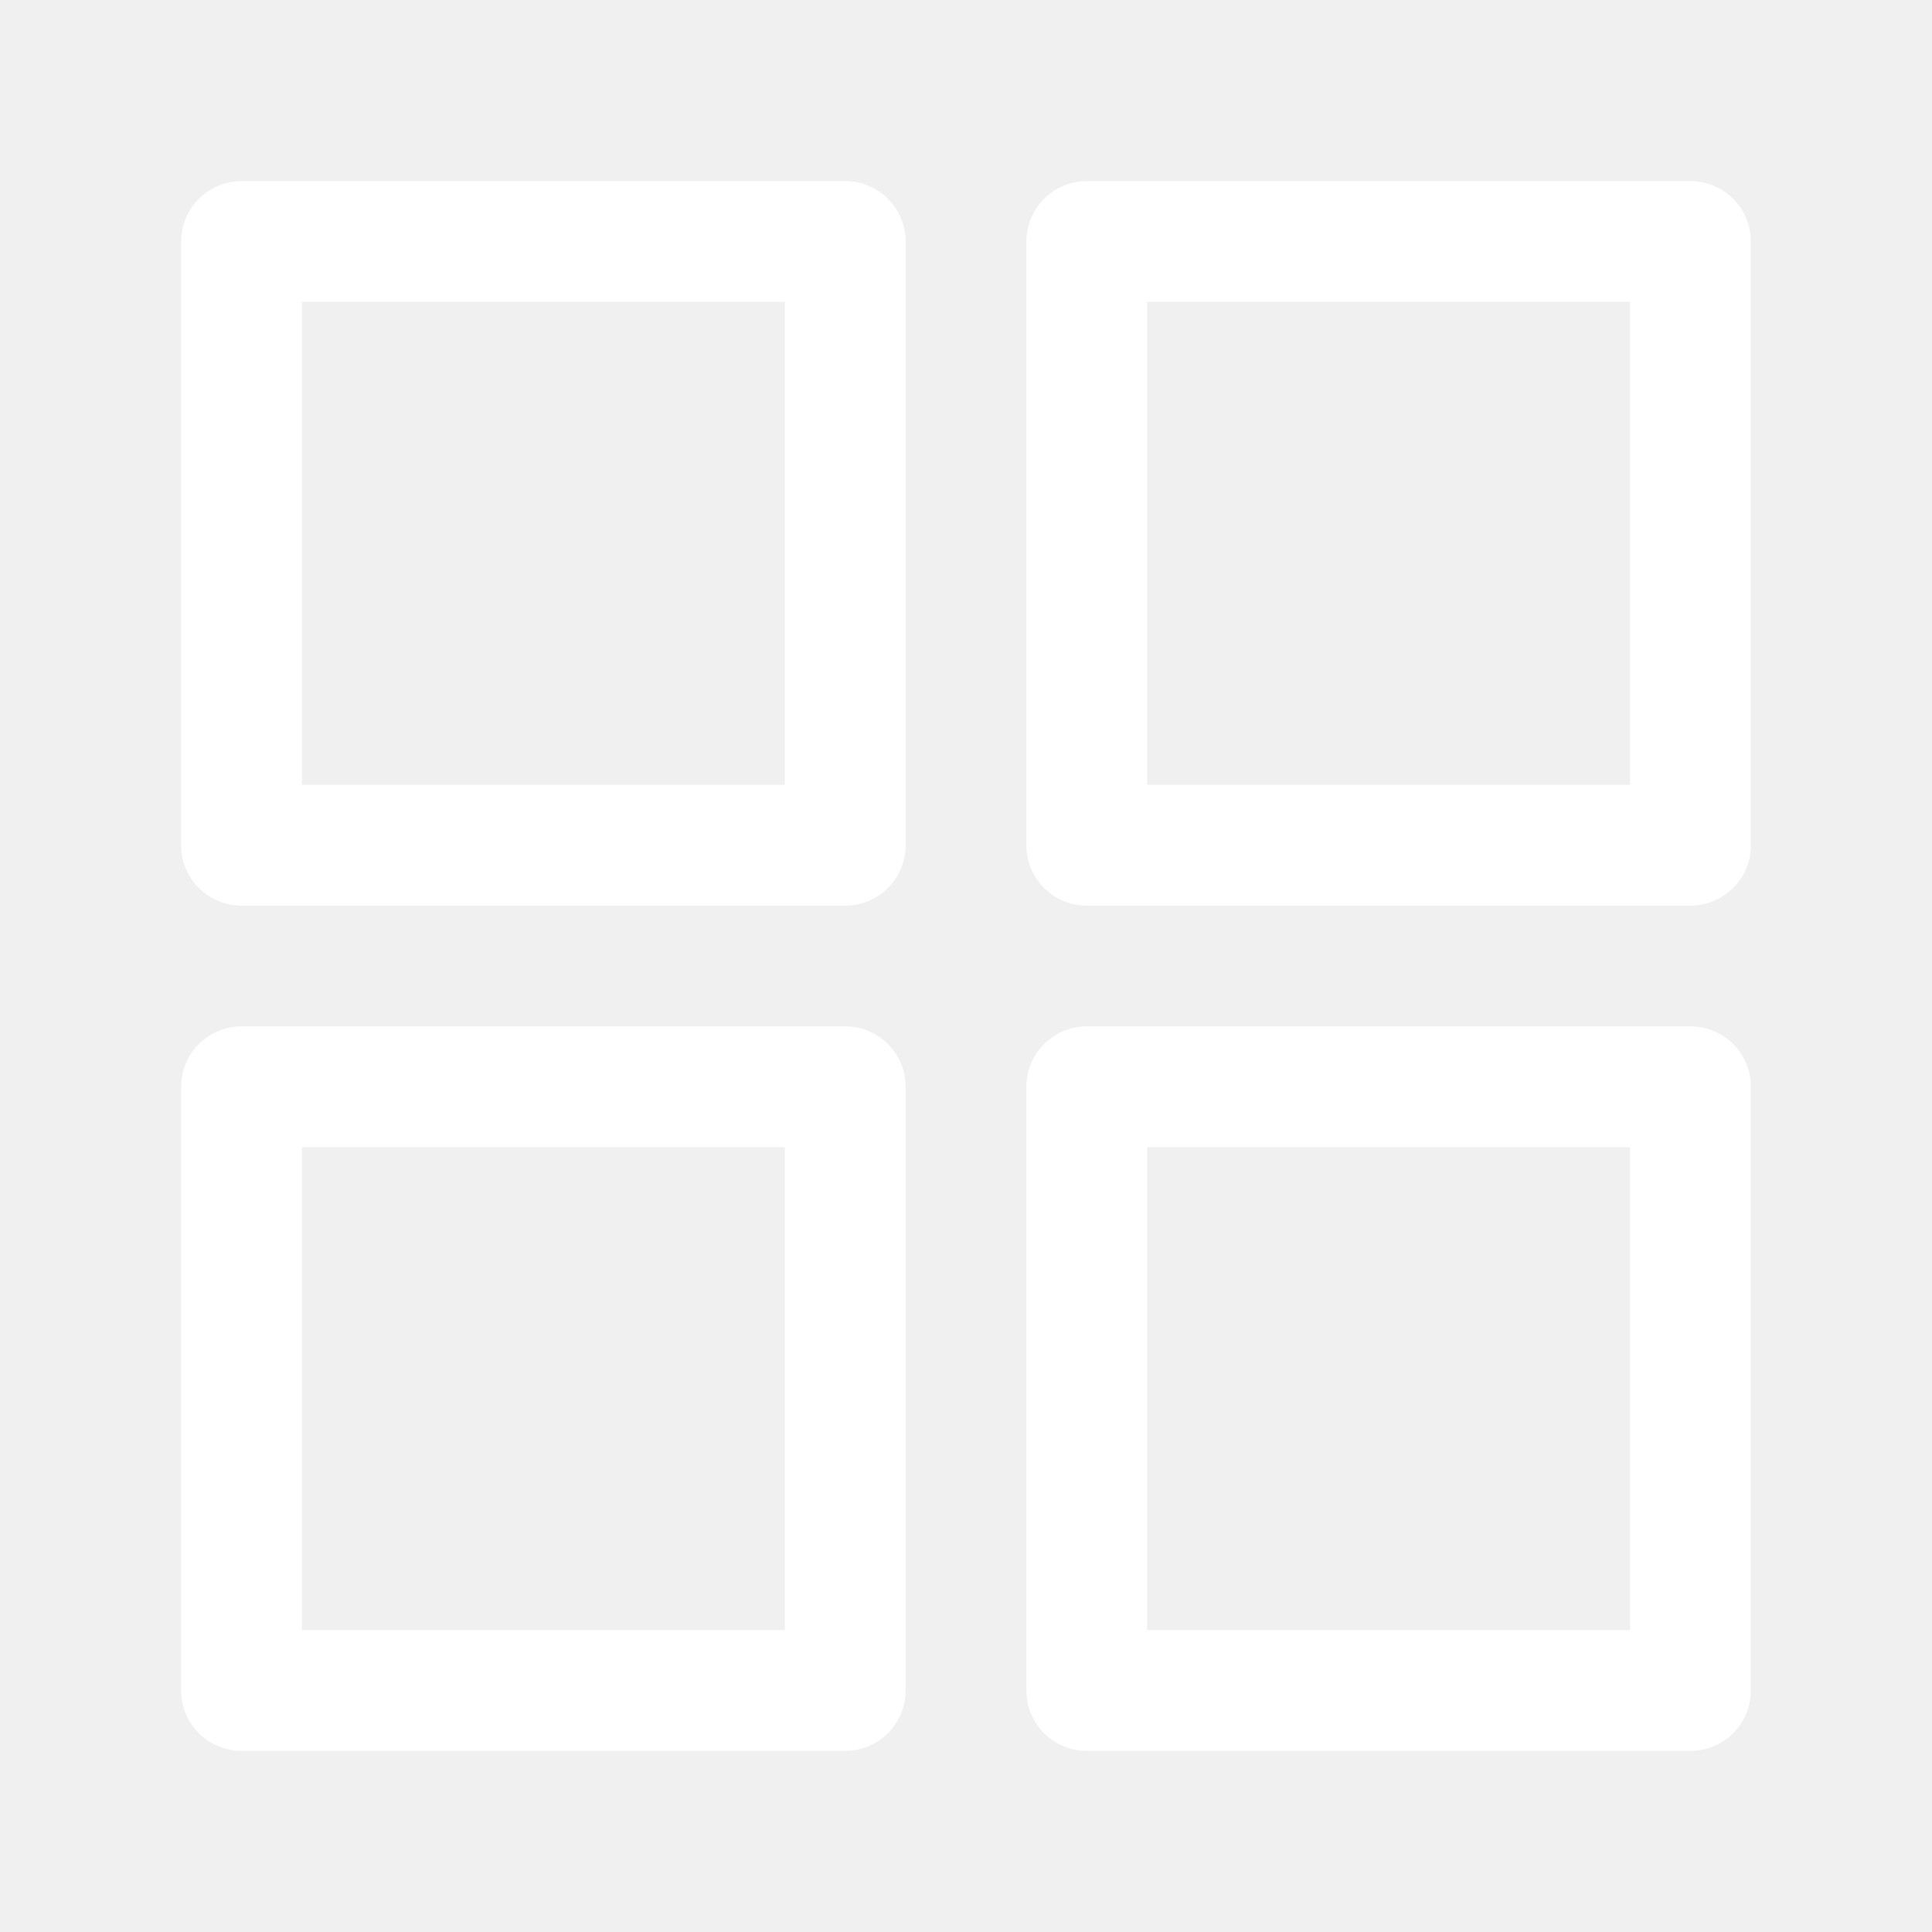
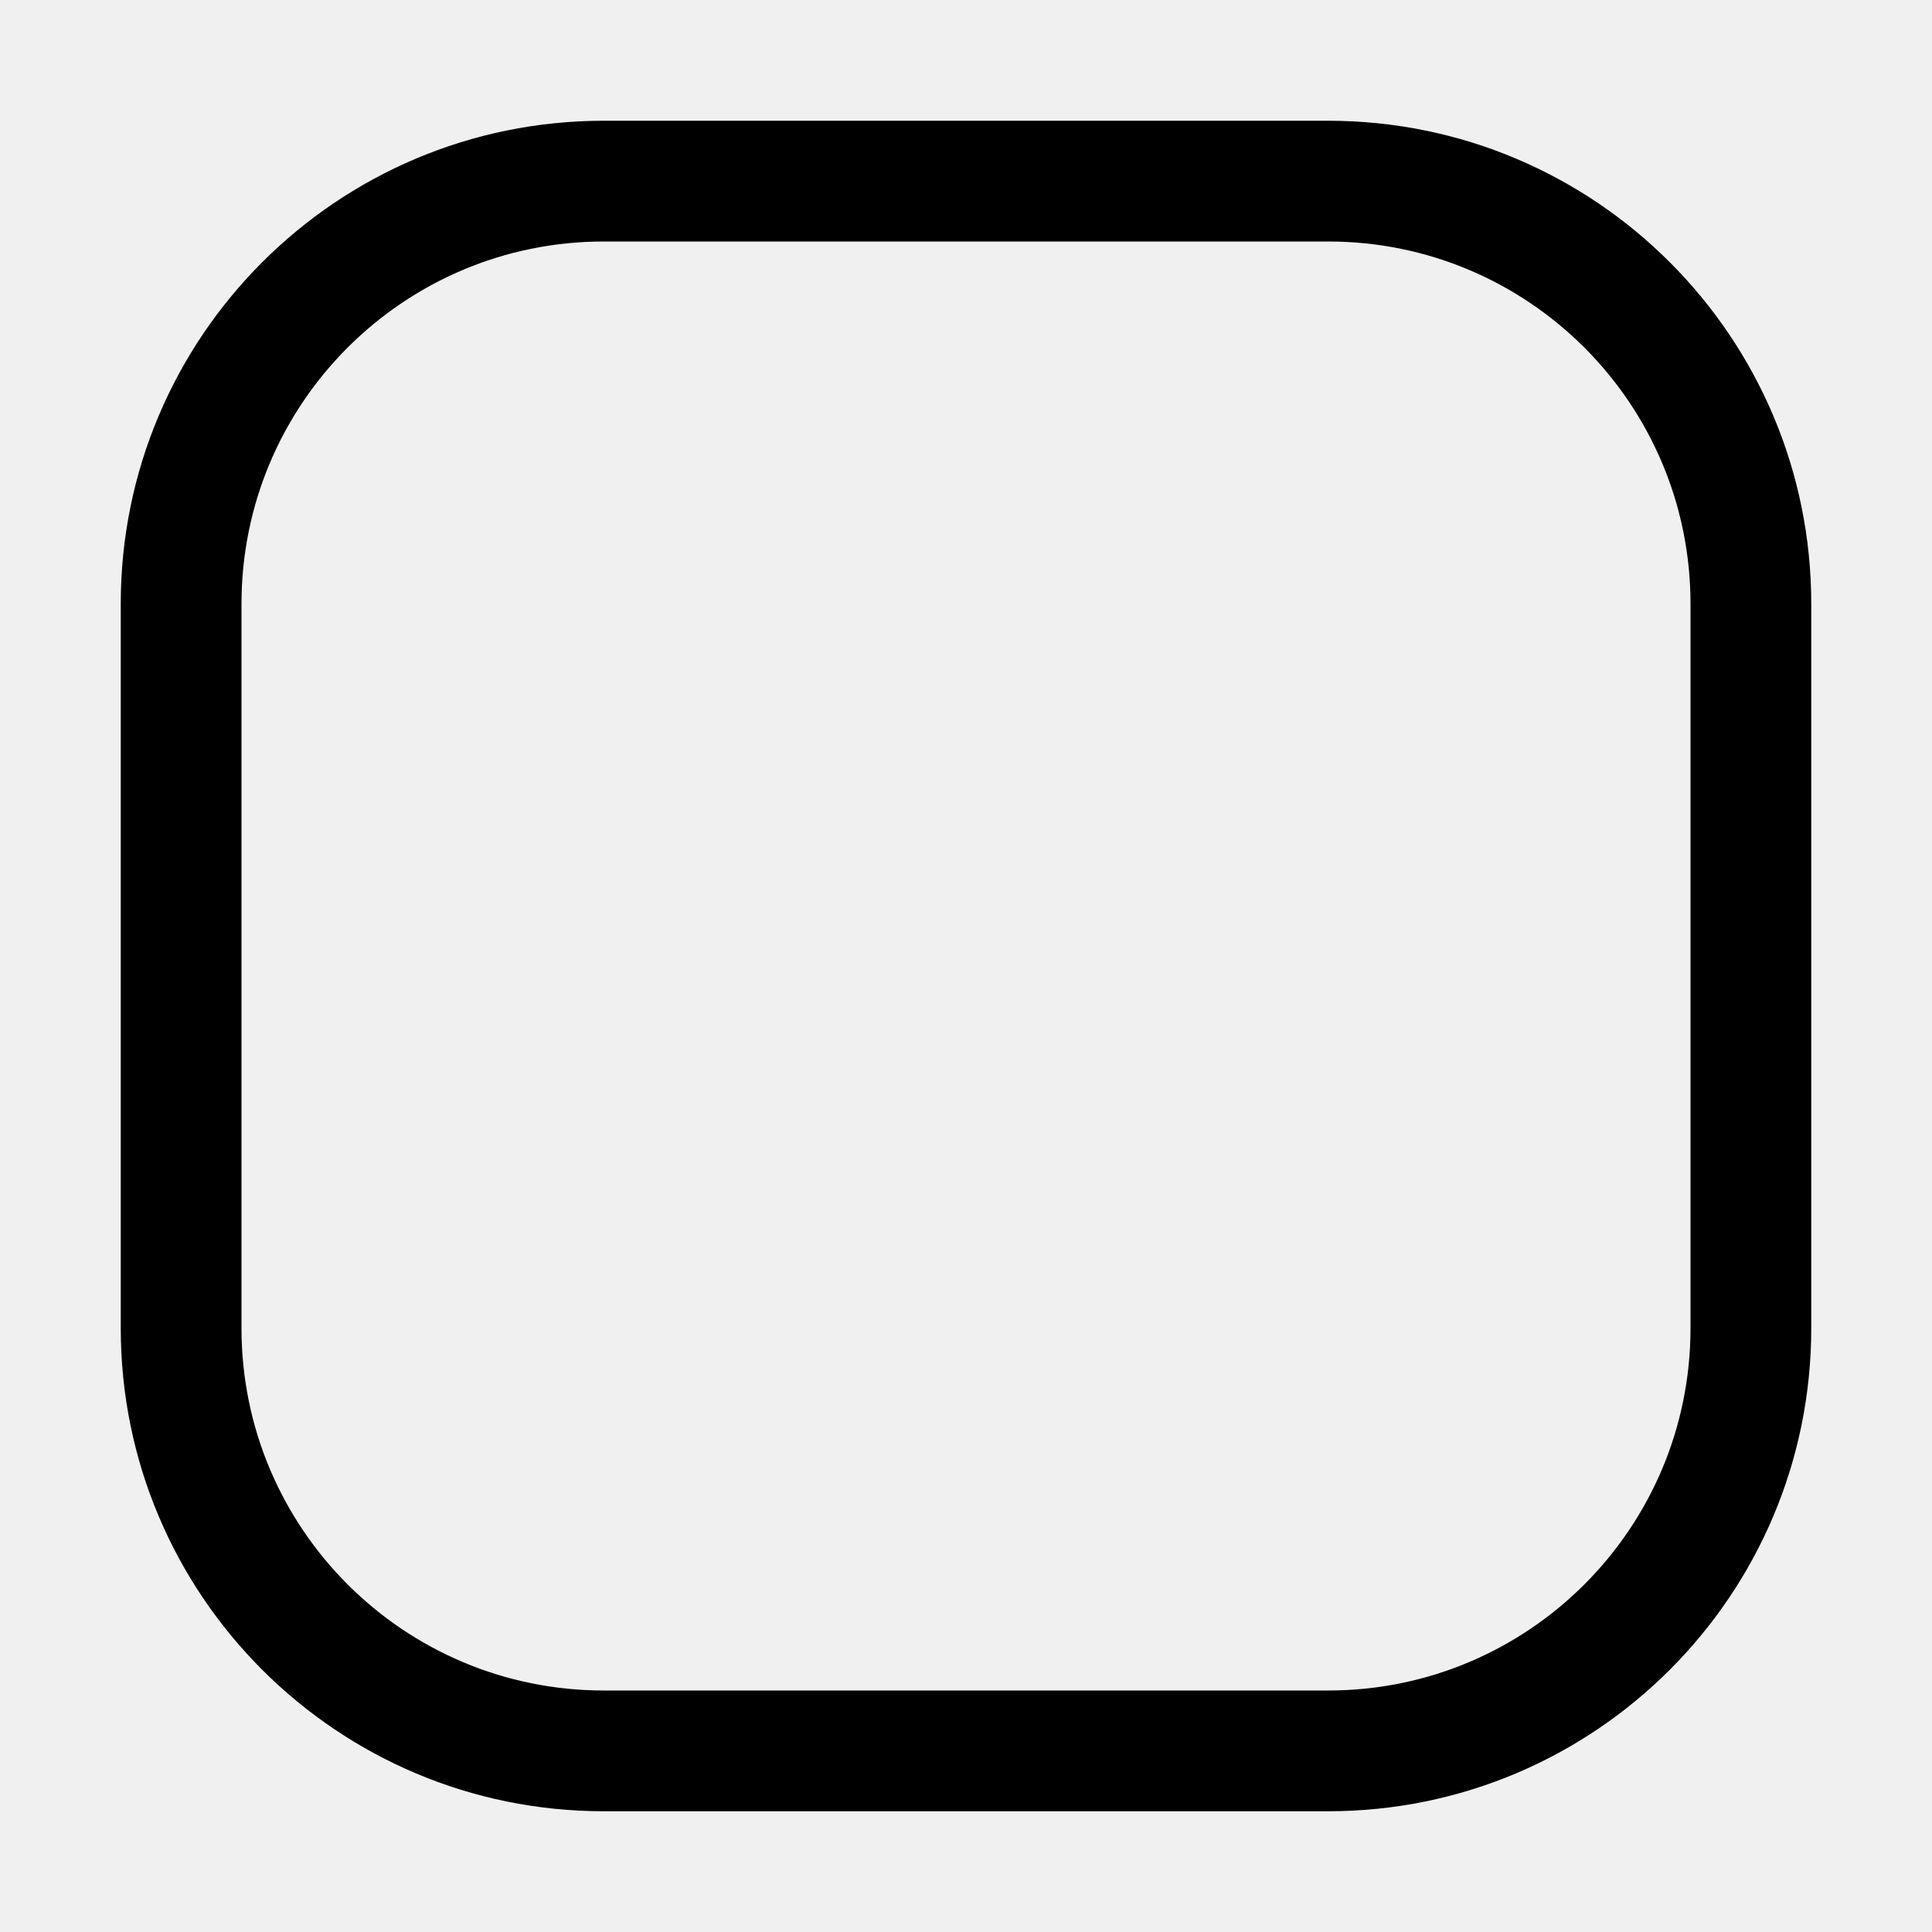
- <svg xmlns="http://www.w3.org/2000/svg" version="1.1" id="Icons" width="20px" height="20px" viewBox="0 0 32 32" xml:space="preserve">
-   <style type="text/css">
- 	.st0{fill:none;stroke:white;stroke-width:2;stroke-linecap:round;stroke-linejoin:round;stroke-miterlimit:10;}
- 	.st1{fill:none;stroke:white;stroke-width:2;stroke-linejoin:round;stroke-miterlimit:10;}
- </style>
-   <rect x="4" y="4" class="st0" width="10" height="10" />
-   <rect x="4" y="18" class="st0" width="10" height="10" />
-   <rect x="18" y="4" class="st0" width="10" height="10" />
-   <rect x="18" y="18" class="st0" width="10" height="10" />
+ <svg xmlns="http://www.w3.org/2000/svg" width="16" height="16" fill="currentColor" class="bi bi-app" viewBox="0 0 16 16">
+   <path d="M11 2a3 3 0 0 1 3 3v6a3 3 0 0 1-3 3H5a3 3 0 0 1-3-3V5a3 3 0 0 1 3-3h6zM5 1a4 4 0 0 0-4 4v6a4 4 0 0 0 4 4h6a4 4 0 0 0 4-4V5a4 4 0 0 0-4-4H5z" />
</svg>
